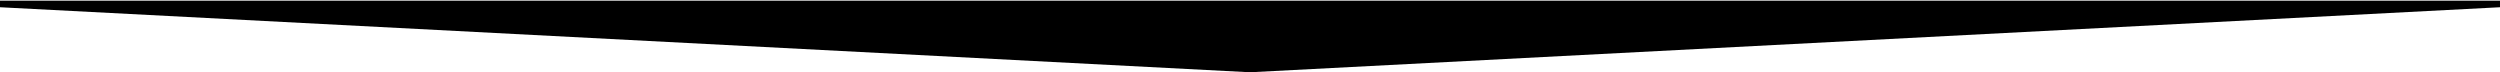
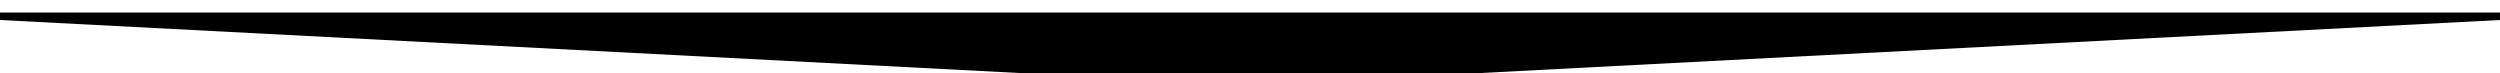
- <svg xmlns="http://www.w3.org/2000/svg" version="1.1" id="Layer_1" x="0px" y="0px" viewBox="0 0 1920 55" style="enable-background:new 0 0 1920 55;" xml:space="preserve">
-   <polygon points="1920,5.56 960,55.5 0,5.56 0,0.5 1920,0.5 " />
+ <svg xmlns="http://www.w3.org/2000/svg" version="1.1" id="Layer_1" x="0px" y="0px" viewBox="0 0 100 2.9" style="enable-background:new 0 0 100 2.9;" xml:space="preserve">
+   <polygon points="100,0.8 50,3.4 0,0.8 0,0.5 100,0.5 " />
</svg>
